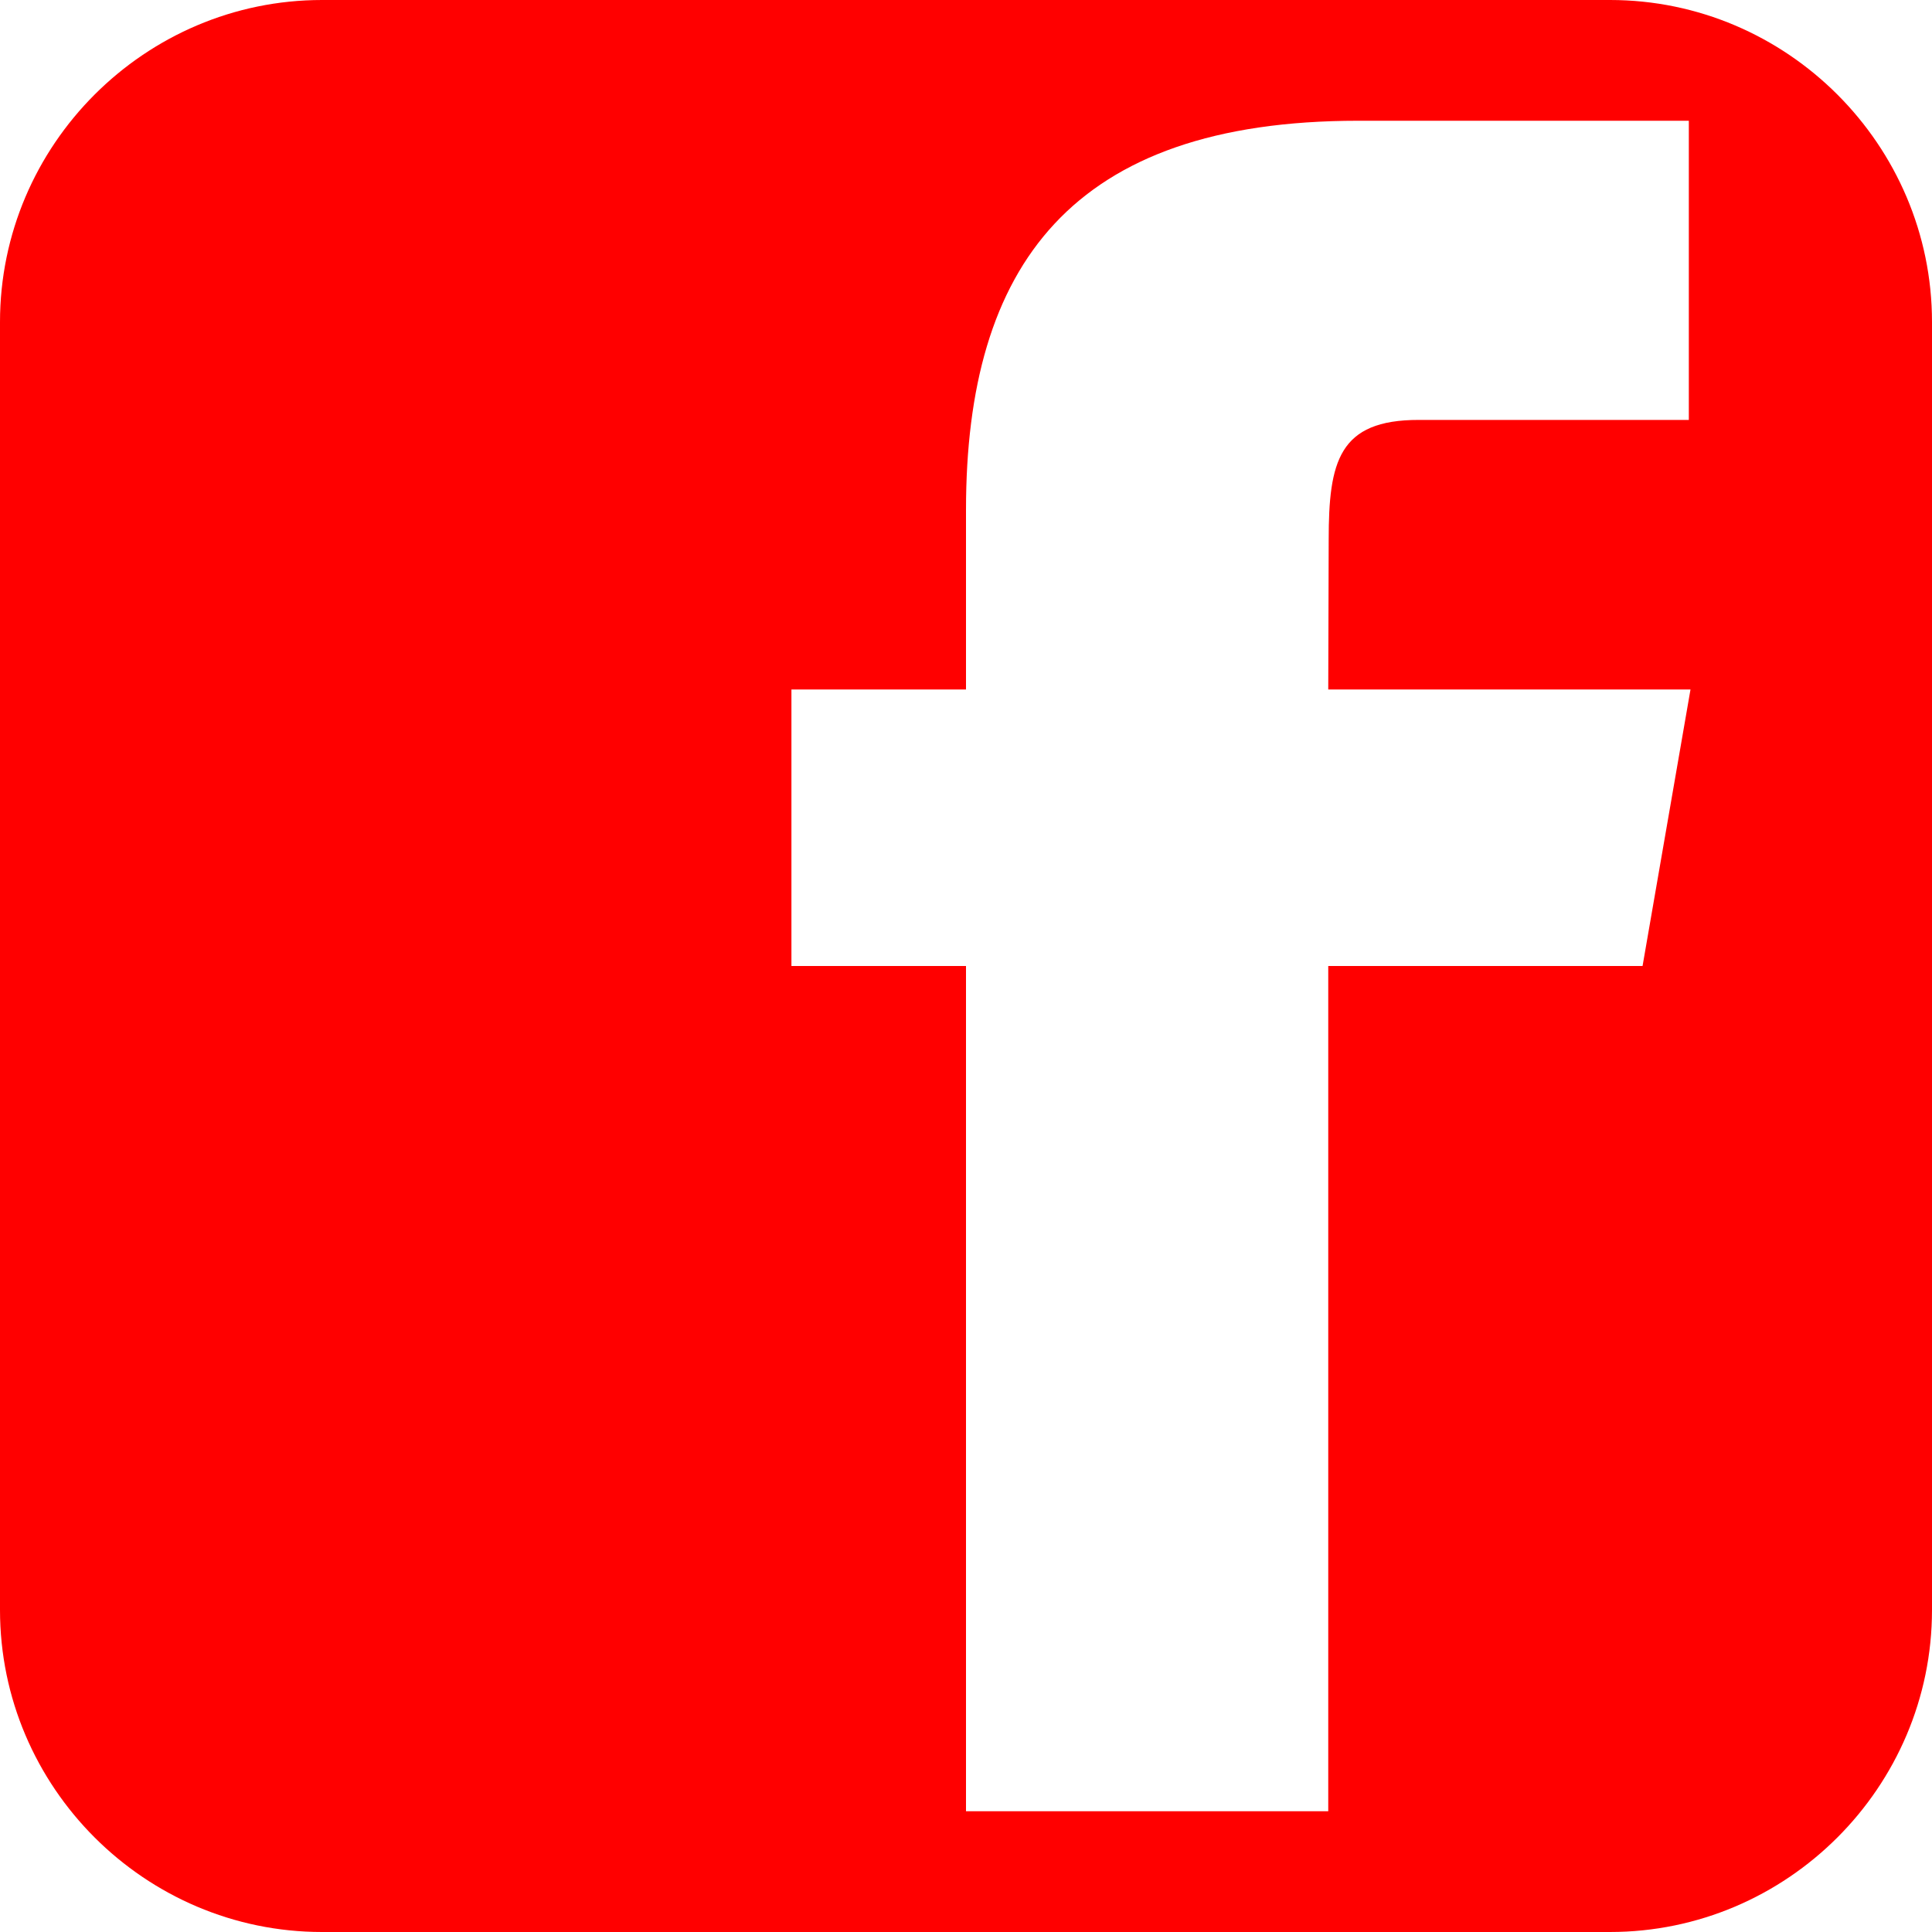
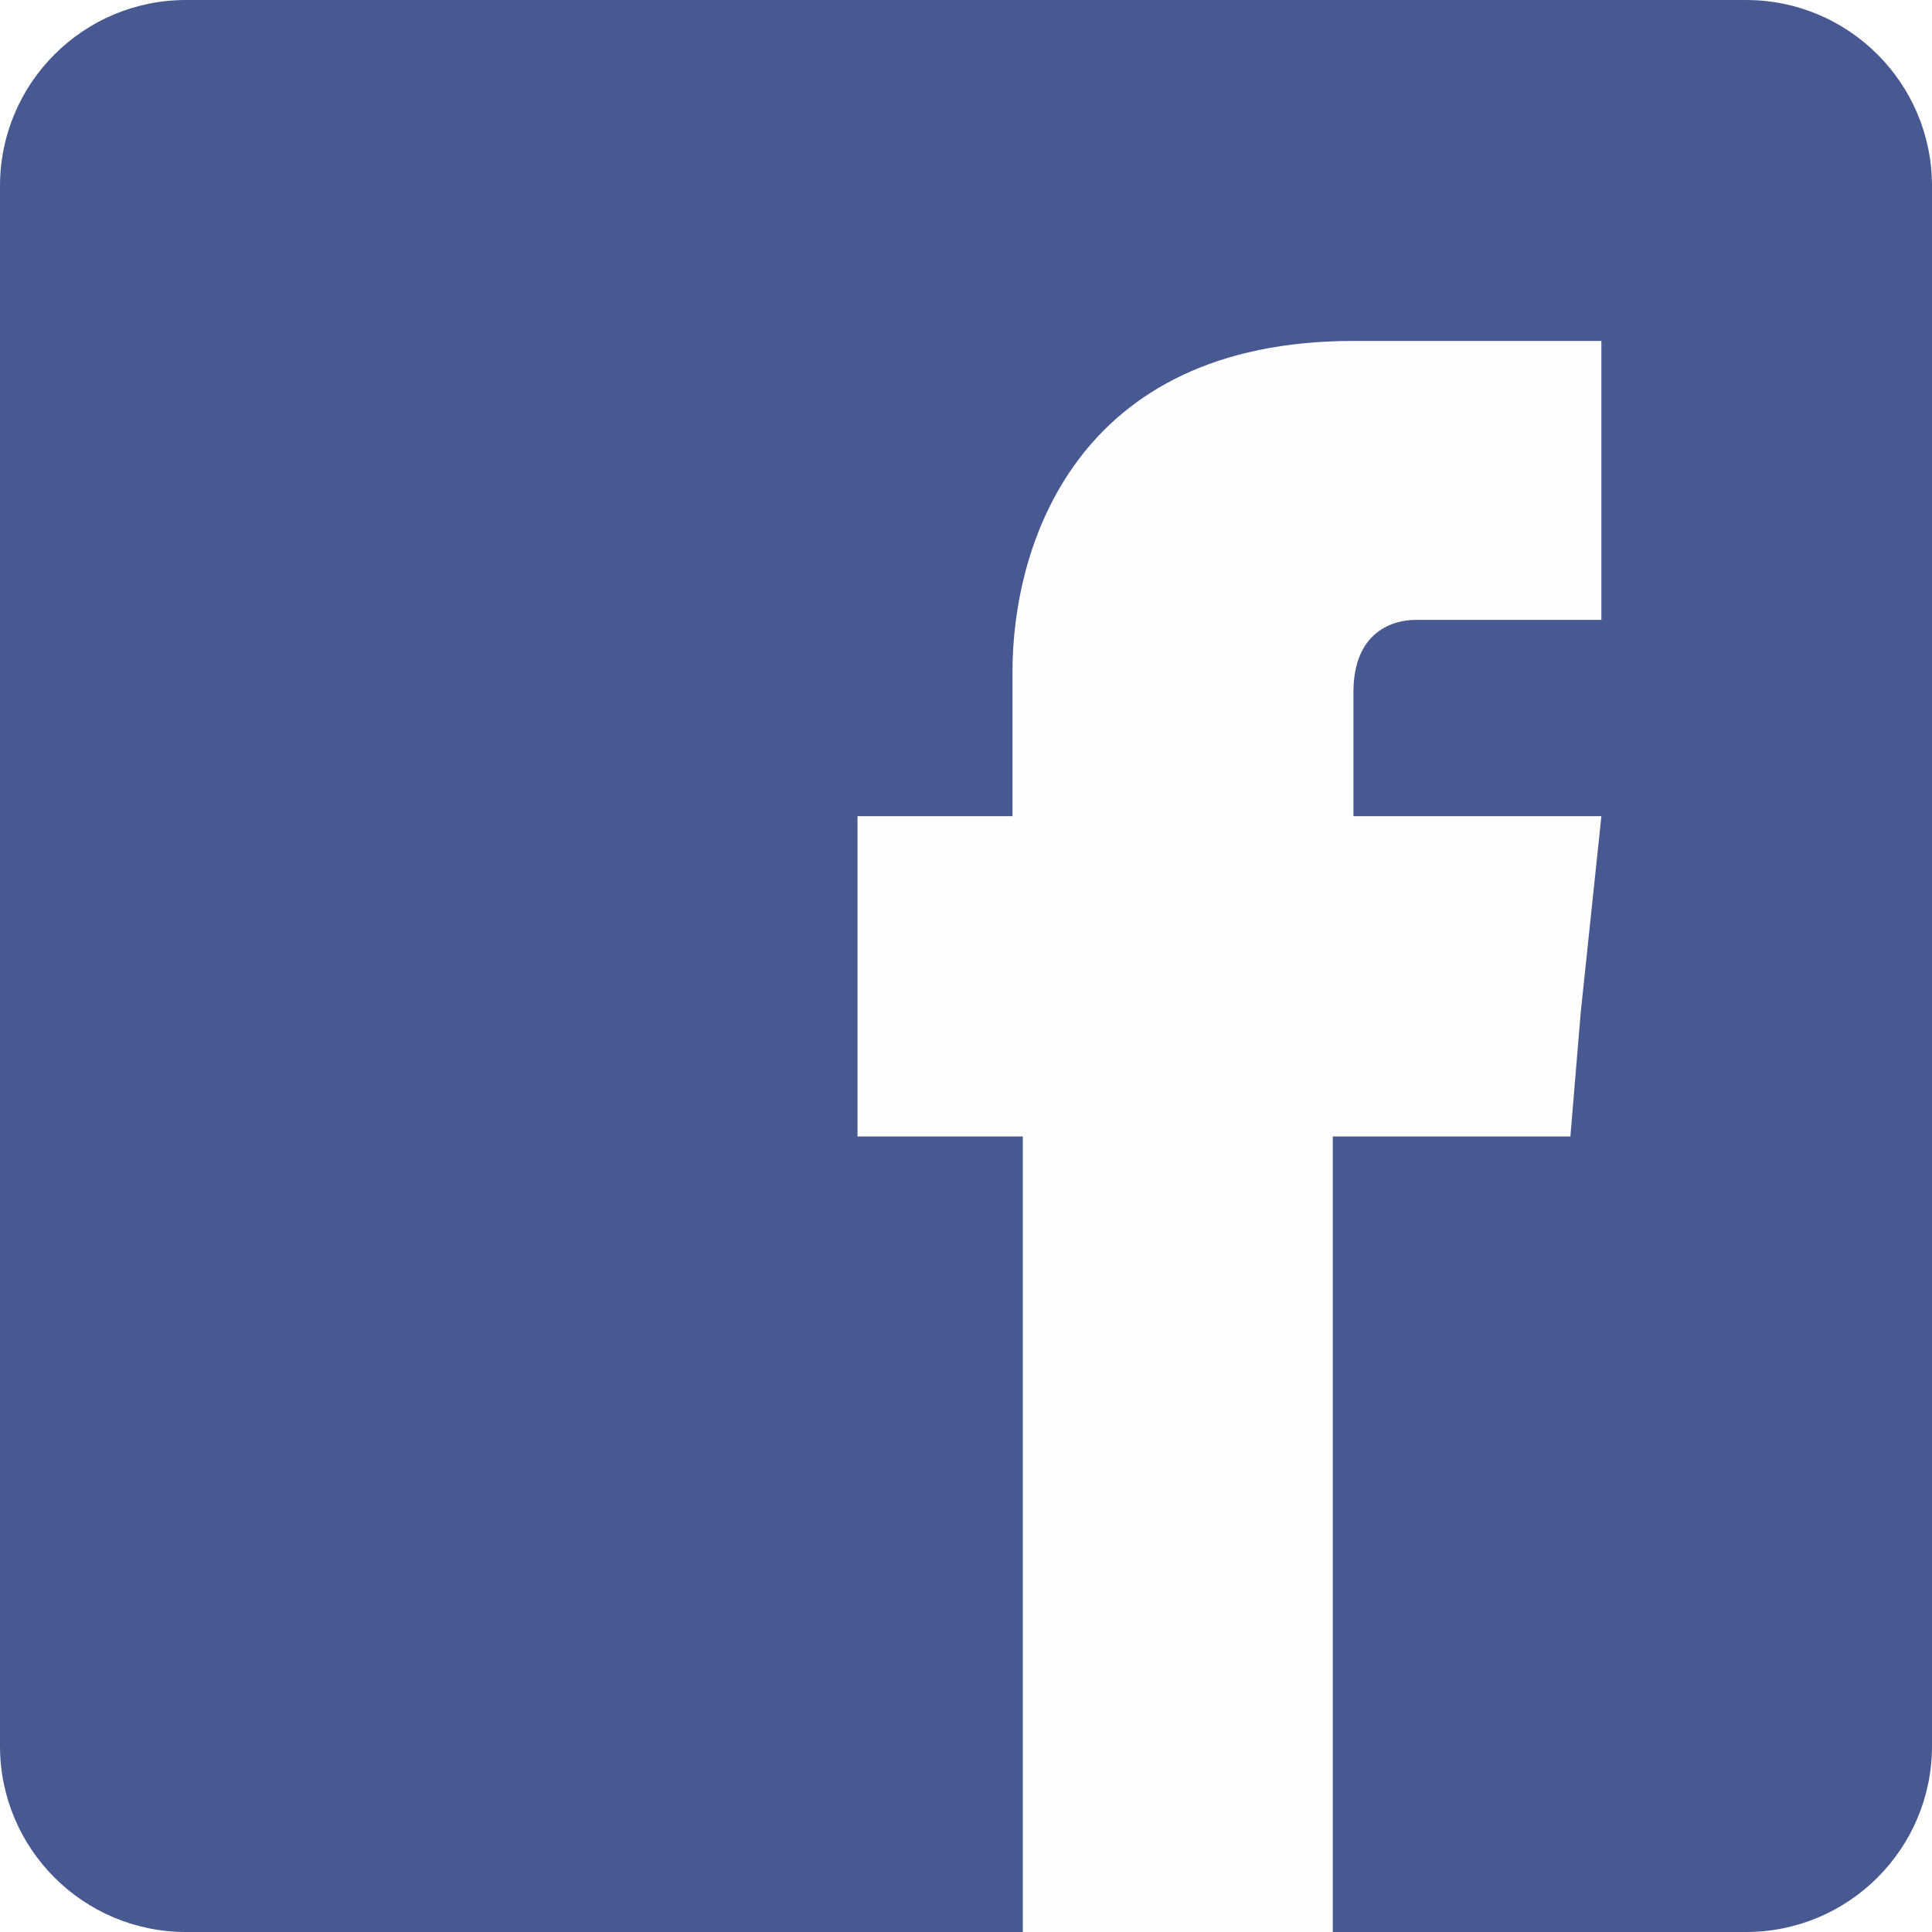
- <svg xmlns="http://www.w3.org/2000/svg" viewBox="0 0 512 512" fill="red" width="36" height="36">
-   <path d="M426.672 0H85.342C38.406 0 0 38.407 0 85.344v341.313C0 473.626 38.406 512 85.342 512l341.33-.001c46.938 0 85.328-38.373 85.328-85.344V85.344C512 38.407 473.609 0 426.672 0zm8.624 256H352v224h-96V256h-46.263v-73.282H256v-47.593C256 70.454 283.896 32 359.935 32h87.622v79.285h-71.565c-21.241-.035-23.876 11.076-23.876 31.756L352 182.718h96L435.296 256z" />
+ <svg xmlns="http://www.w3.org/2000/svg" height="100" viewBox="0 0 187 187" width="100" shape-rendering="geometricPrecision" text-rendering="geometricPrecision" image-rendering="optimizeQuality" fill-rule="evenodd" clip-rule="evenodd">
+   <rect height="187" rx="18" ry="18" width="187" fill="#485992" />
+   <path d="M131 79V67c0-6 4-7 6-7h18V33h-24c-27 0-33 20-33 32v14H83v31h16v77h30v-77h23l1-12 2-19h-24z" fill="#fefefe" />
</svg>
